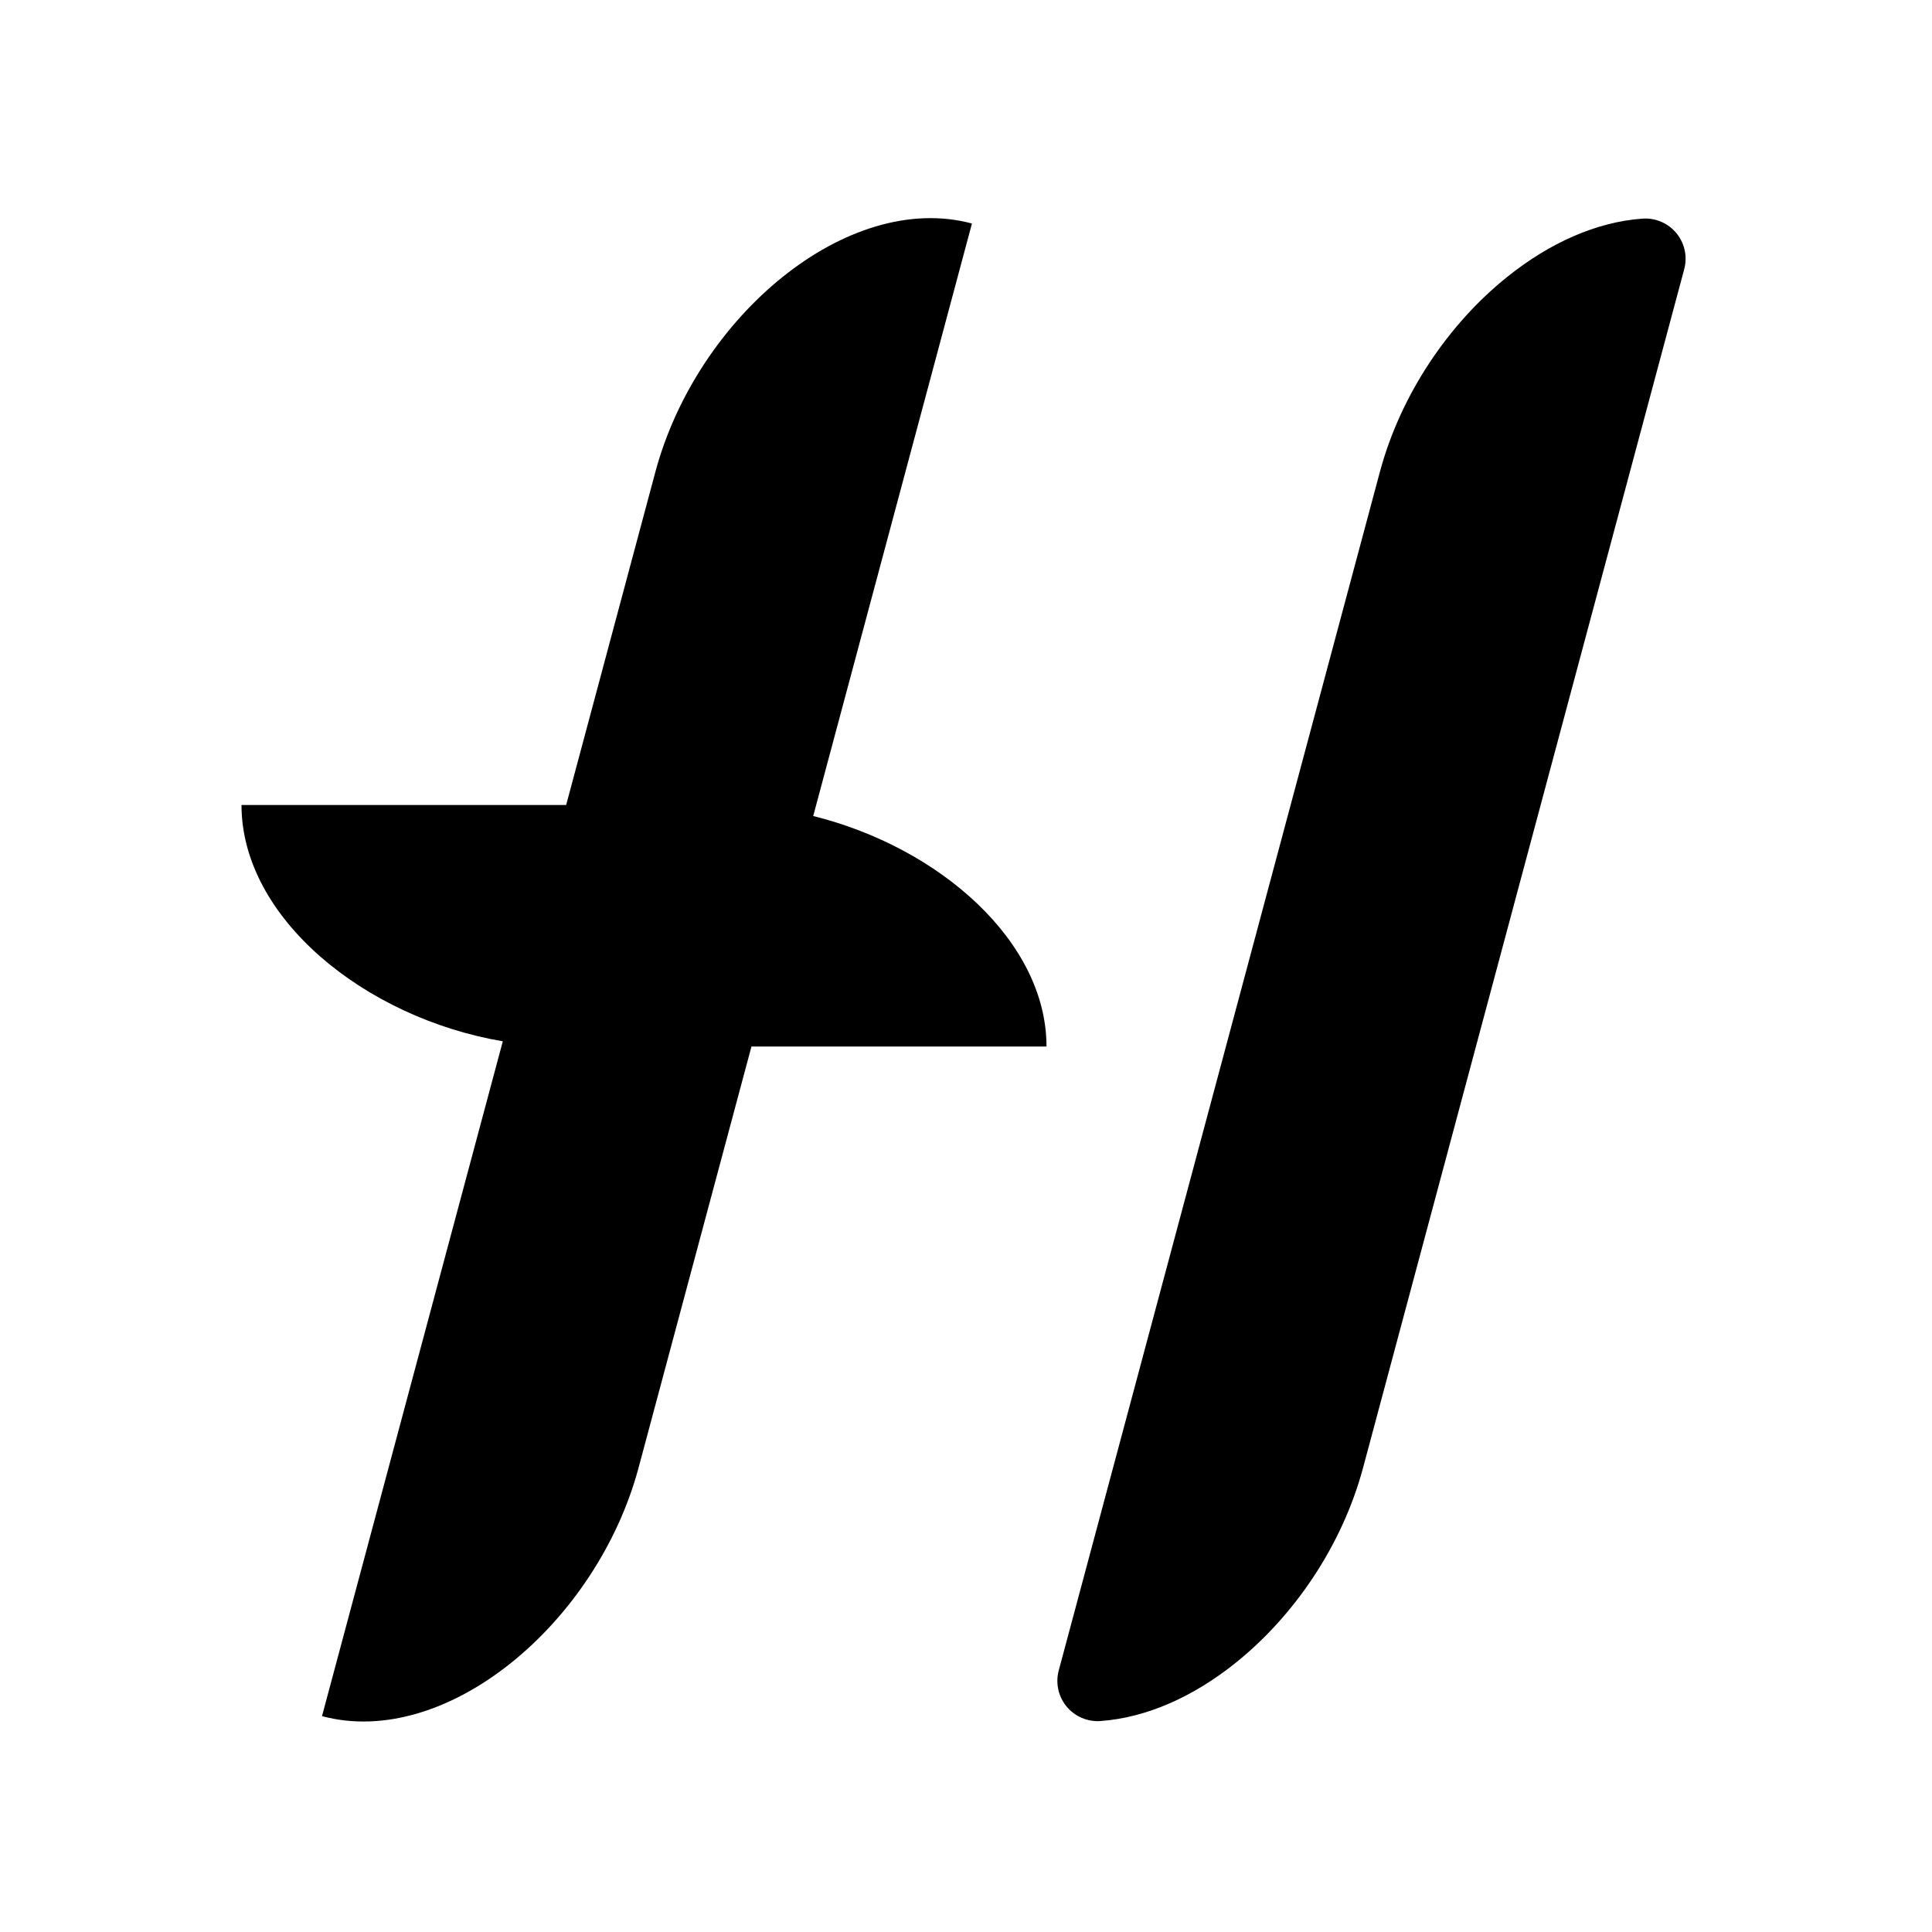
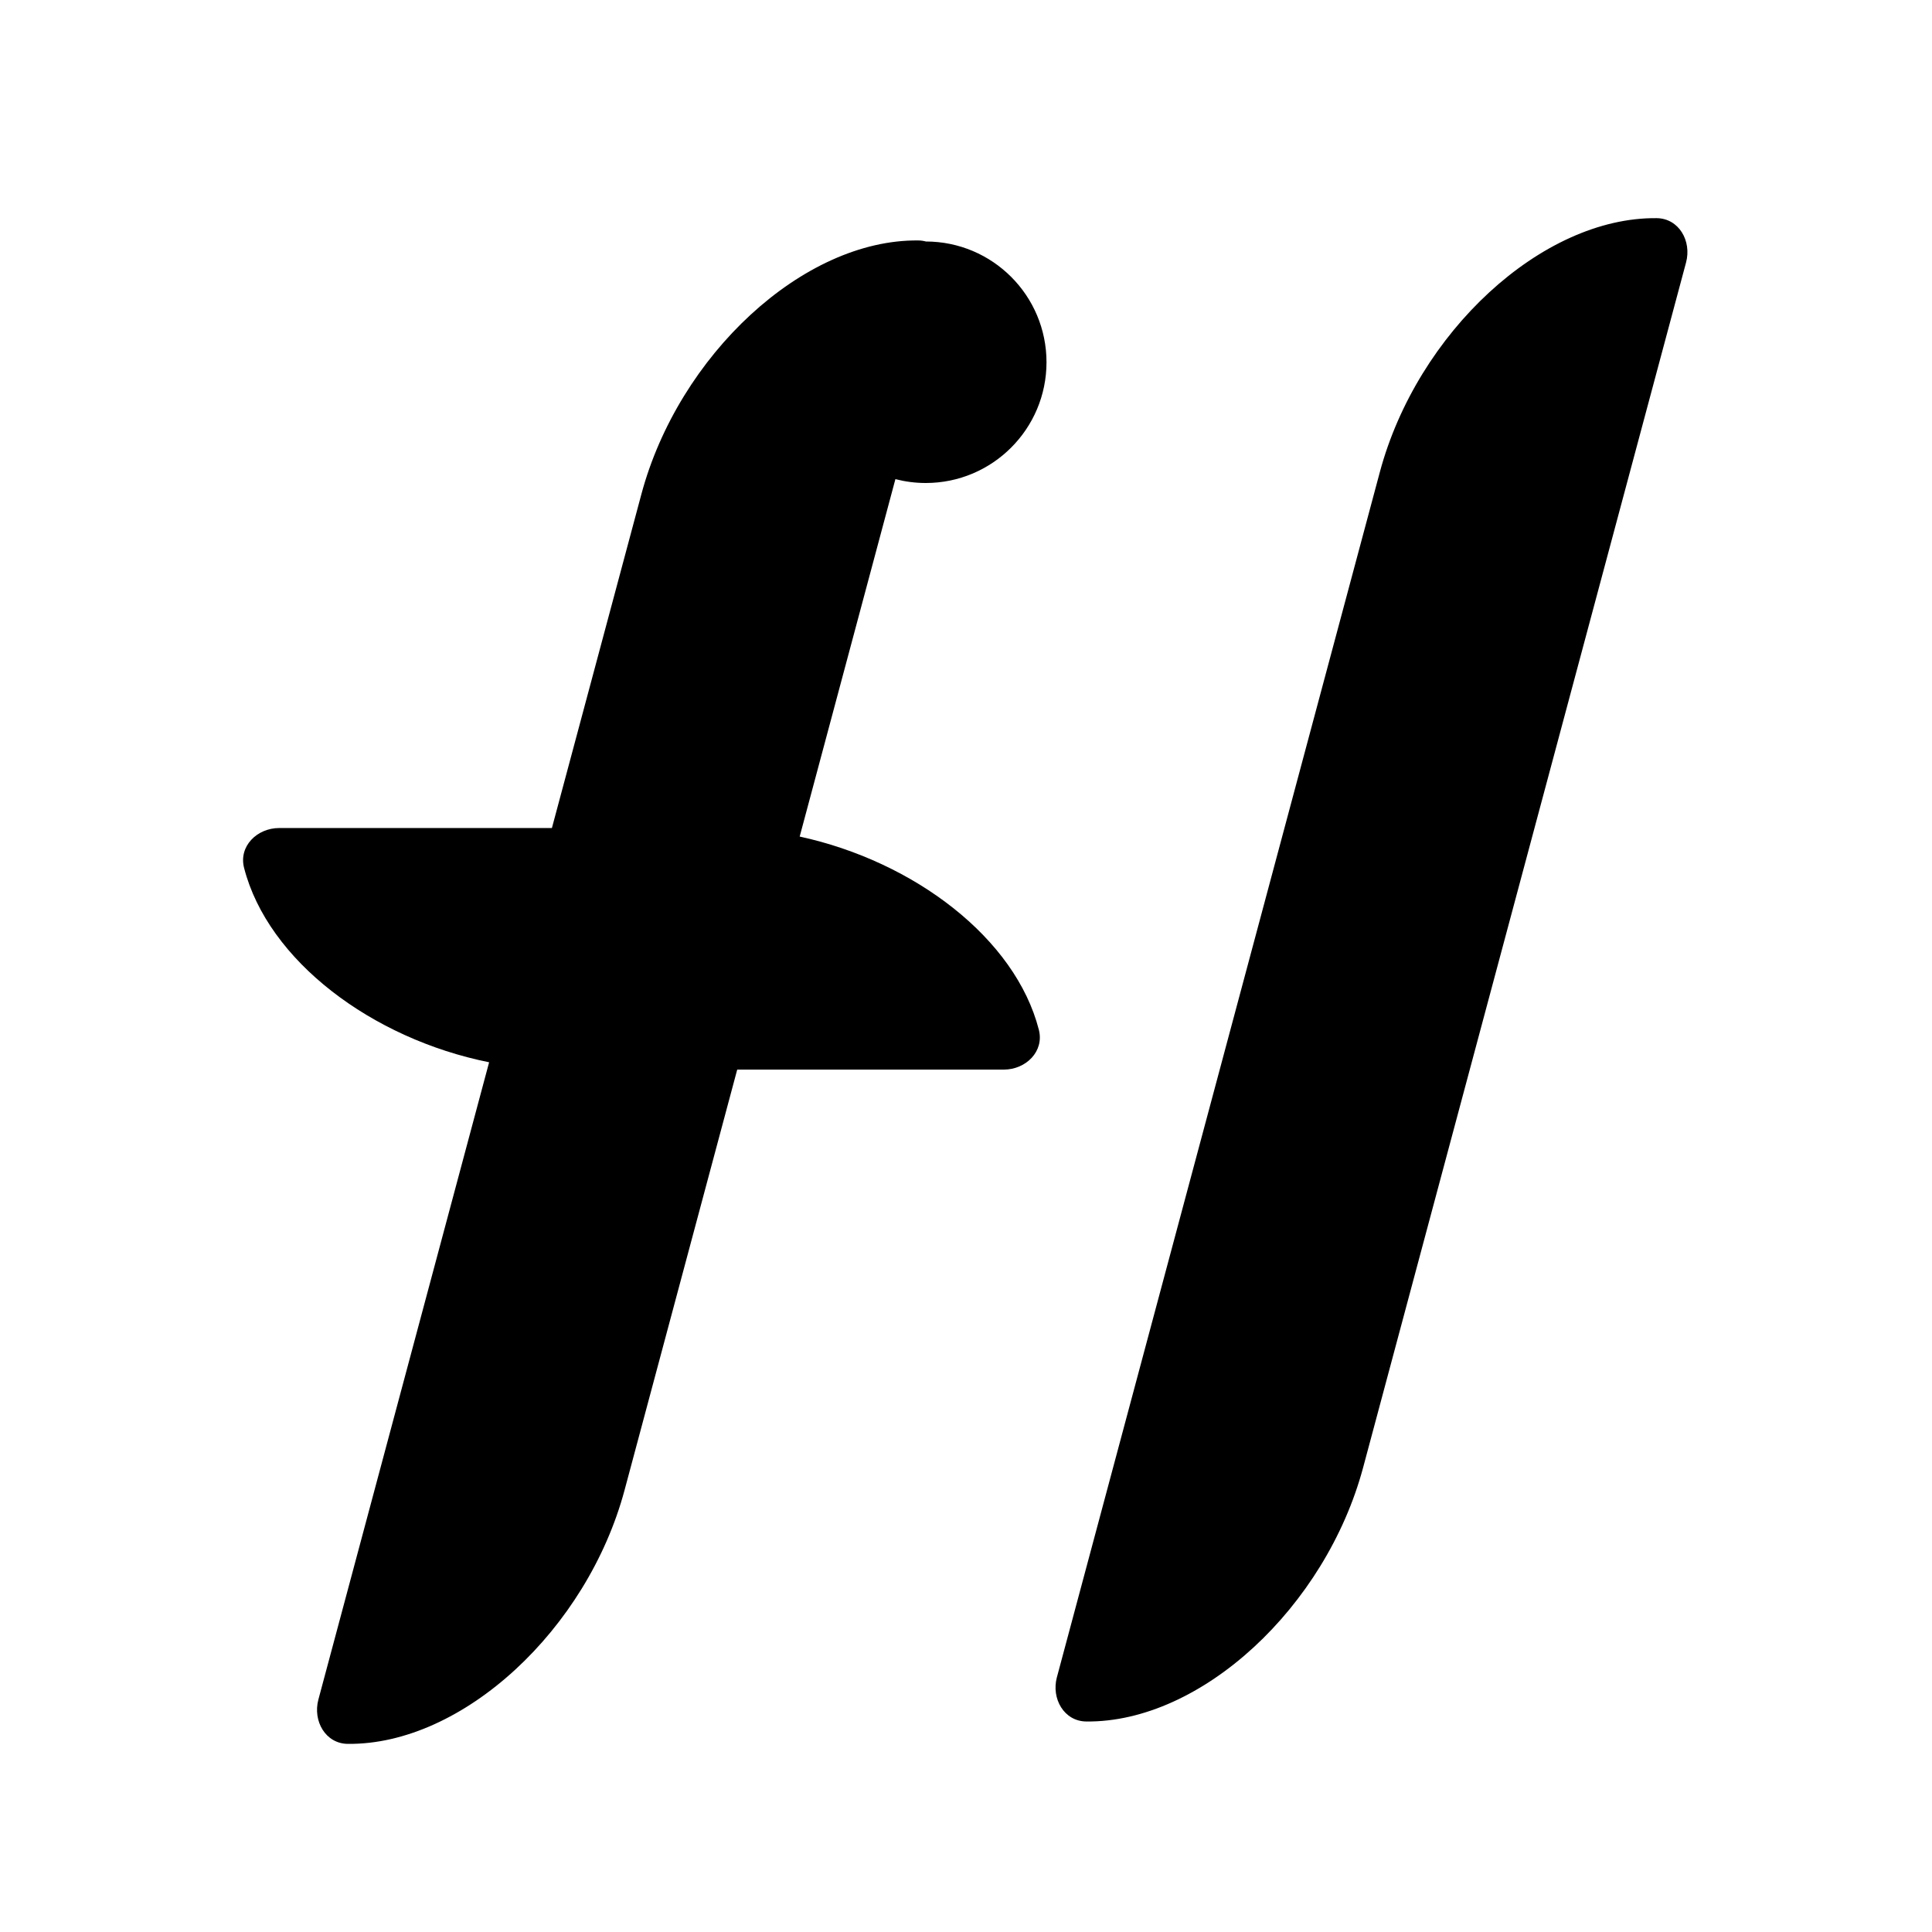
- <svg xmlns="http://www.w3.org/2000/svg" width="48" height="48" viewBox="0 0 48 48" fill="none">
+ <svg xmlns="http://www.w3.org/2000/svg" width="24" height="24" fill="currentColor" viewBox="0 0 24 24">
  <style>
    svg {
      color: #000;
    }
    @media (prefers-color-scheme: dark) {
      svg {
        color: #ffffff;
      }
    }
  </style>
-   <path fill-rule="evenodd" clip-rule="evenodd" d="M14.066 20L16.282 11.727C17.317 7.864 21.057 4.725 24.148 5.553L20.204 20.274C23.348 21.054 26 23.394 26 26H18.67L15.866 36.462C14.831 40.326 11.091 43.465 8 42.637L12.492 25.871C9.053 25.286 6 22.796 6 20H14.066Z" fill="currentColor" />
-   <path d="M30.078 40.529C29.142 41.281 28.165 41.697 27.27 41.761L35.248 11.986C35.709 10.267 36.779 8.696 38.07 7.661C39.007 6.909 39.984 6.493 40.878 6.429L32.9 36.204C32.44 37.923 31.369 39.493 30.078 40.529Z" fill="currentColor" stroke="currentColor" stroke-width="2" stroke-linejoin="round" />
+   <path d="m13.129 20.836 4.012-14.972c.464-1.73 2.011-3.169 3.439-3.154.276.003.436.283.365.55L16.933 18.231c-.464 1.73-2.011 3.169-3.439 3.154-.276-.003-.436-.283-.365-.55ZM6.856 10.286l1.111-4.145c.463-1.73 2.011-3.169 3.439-3.154.034 0.0.066.005.096.013.828.001 1.498.672 1.498 1.5 0 .828-.672 1.5-1.5 1.5-.13 0-.257-.017-.377-.048L9.934 10.392c1.427.31 2.681 1.267 2.971 2.4.069.268-.16.495-.436.495H9.158l-1.399 5.222c-.463 1.73-2.011 3.169-3.439 3.154-.276-.003-.436-.283-.365-.55l2.121-7.917c-1.457-.293-2.748-1.263-3.044-2.415-.069-.268.16-.495.437-.495h3.387Z" />
</svg>
